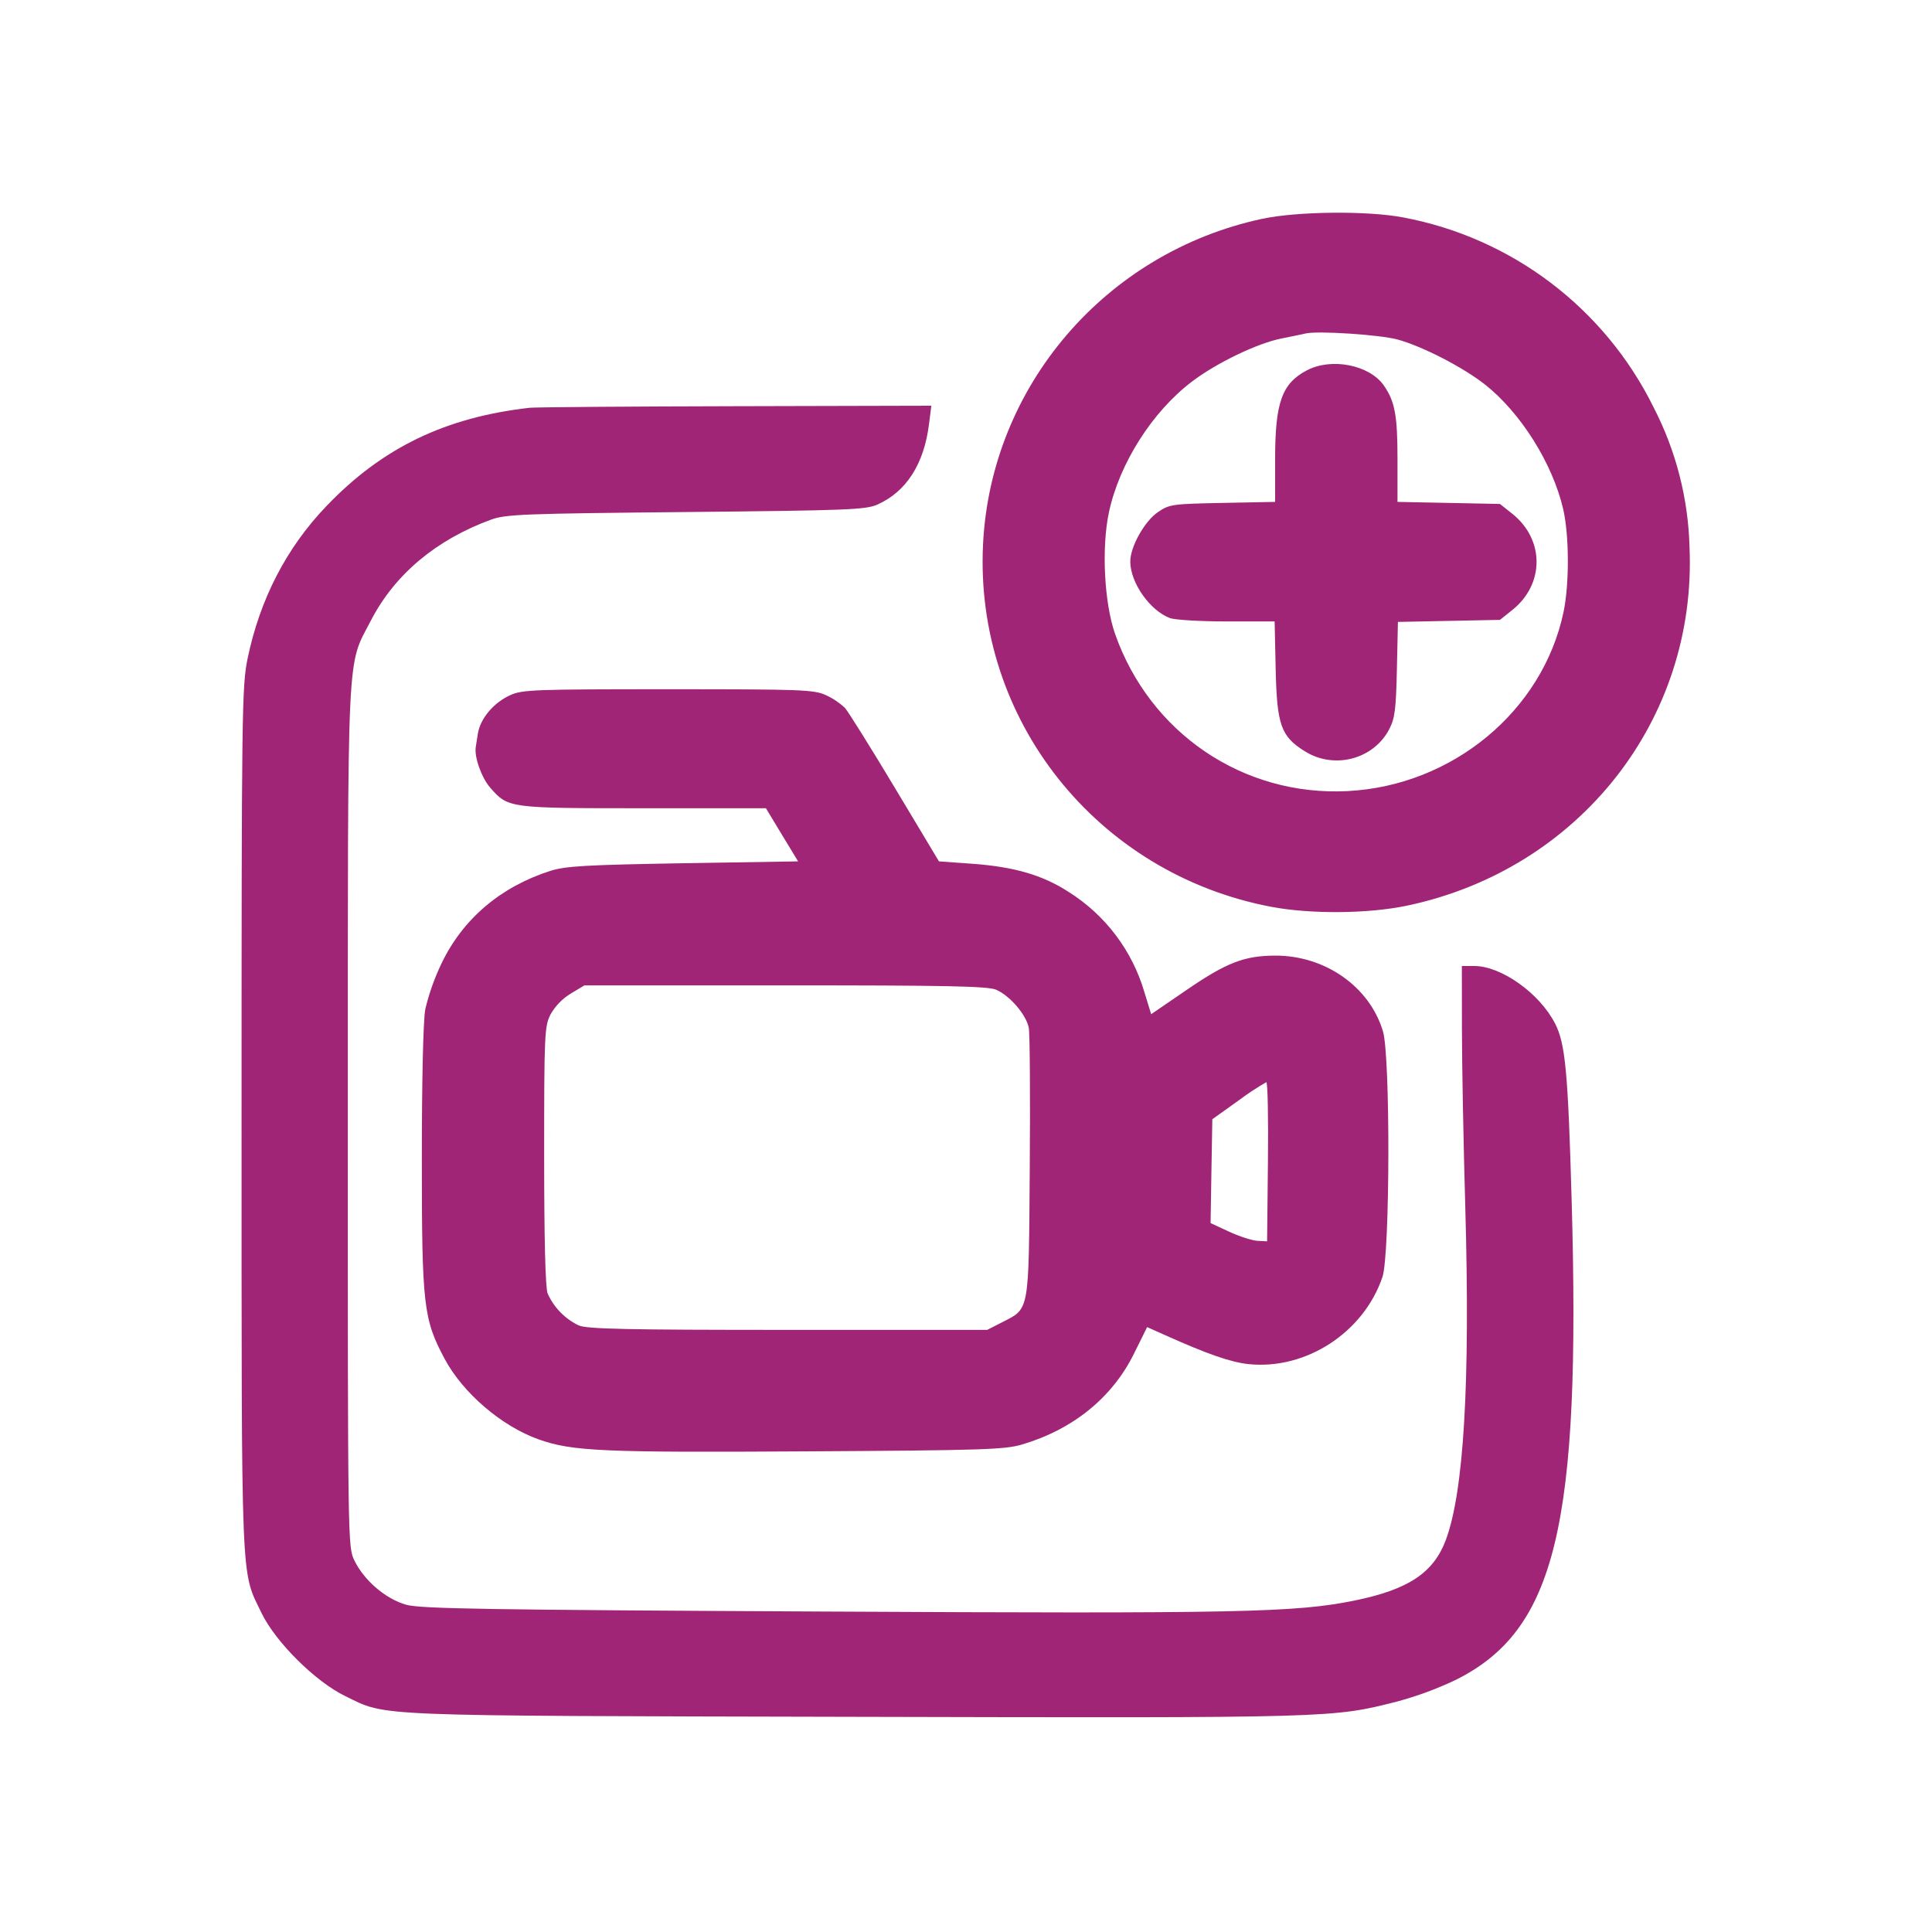
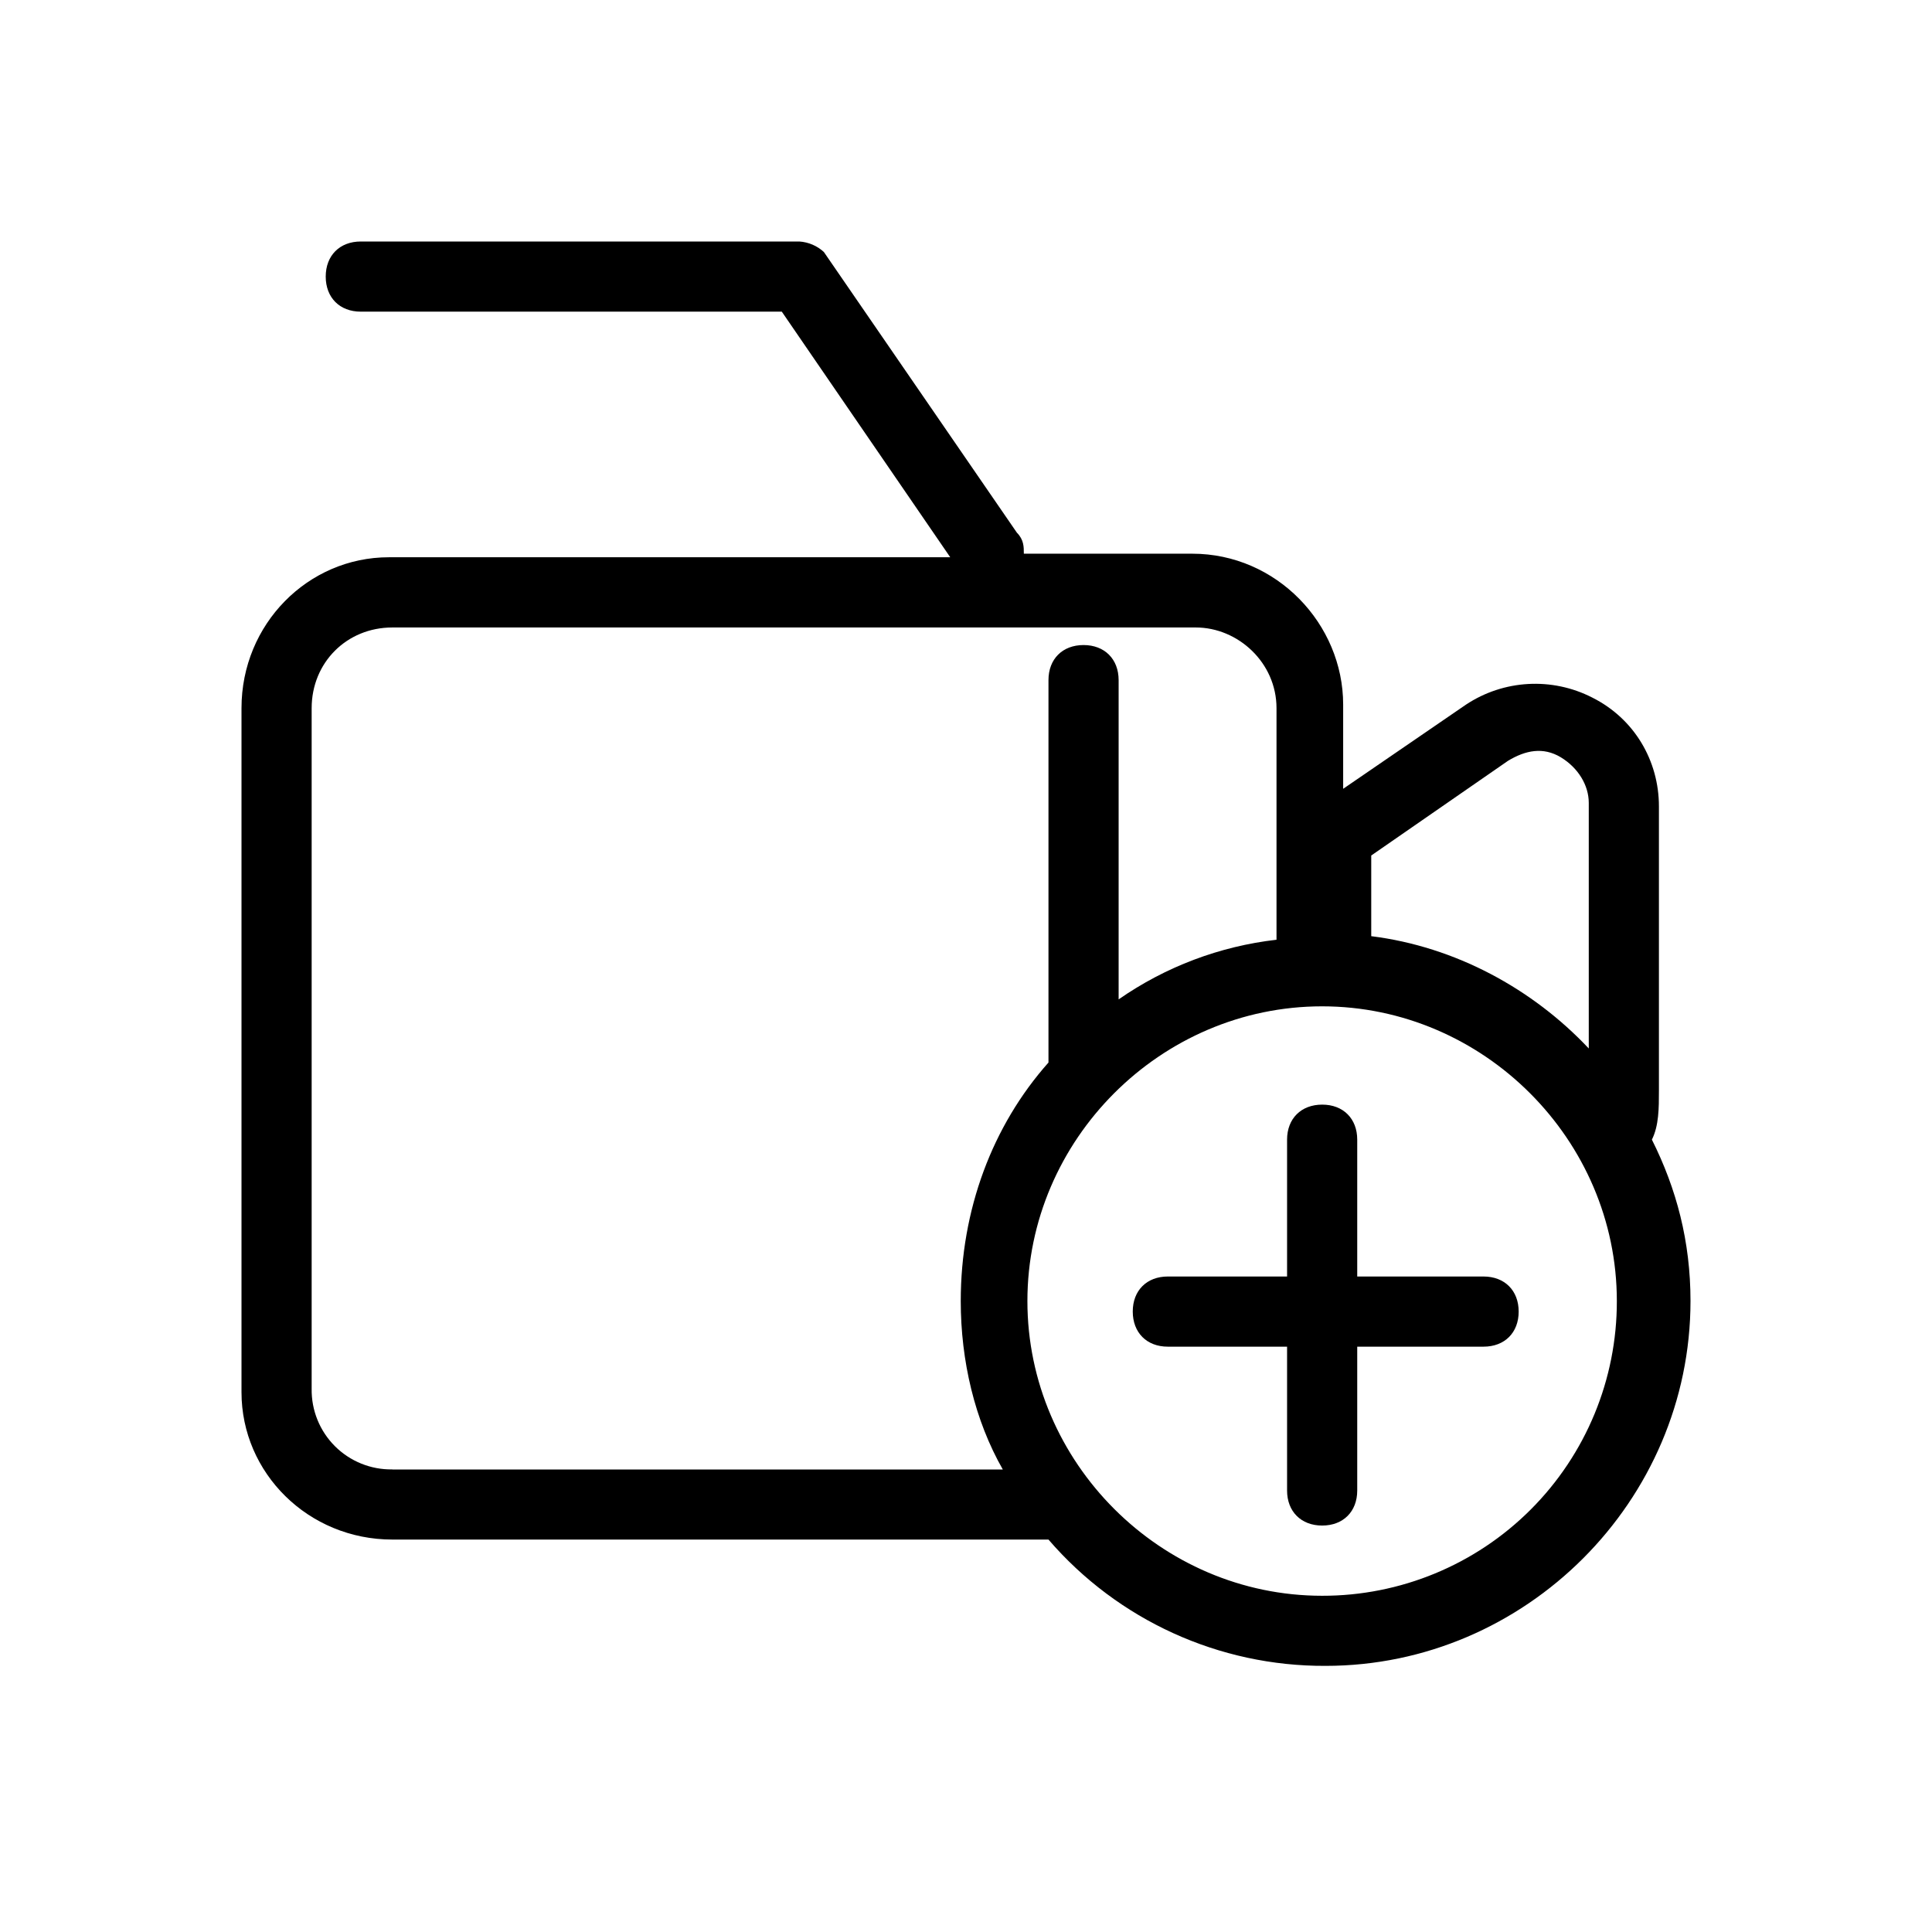
- <svg xmlns="http://www.w3.org/2000/svg" width="32" height="32">
-   <path d="M20.907 3.624c-2.595.555-4.497 2.773-4.625 5.394-.142 2.9 1.882 5.448 4.765 6 .658.126 1.613.118 2.26-.018 2.848-.601 4.799-3.077 4.677-5.933a5.355 5.355 0 0 0-.595-2.32 5.822 5.822 0 0 0-4.149-3.146c-.593-.113-1.751-.101-2.333.023m2.24 1.999c.413.113 1.092.463 1.453.749.588.466 1.114 1.302 1.29 2.055.102.434.105 1.248.006 1.715-.347 1.636-1.839 2.872-3.576 2.961-1.726.089-3.275-.959-3.852-2.607-.179-.512-.225-1.426-.101-2.009.172-.809.718-1.669 1.377-2.168.407-.309 1.083-.634 1.483-.713.161-.032.341-.069.4-.083.203-.047 1.227.021 1.52.1m-1.503.512c-.412.217-.524.532-.524 1.469v.709l-.871.017c-.827.016-.881.023-1.067.15-.225.152-.463.578-.461.824.003.35.324.807.656.933.082.031.507.056.943.056h.792l.017.787c.021.932.087 1.118.487 1.366.484.301 1.133.131 1.393-.366.095-.182.113-.327.128-.996l.017-.783.845-.017.845-.017.205-.164c.535-.427.535-1.166 0-1.593l-.205-.163-.849-.017-.848-.017v-.709c0-.724-.043-.956-.226-1.219-.239-.342-.869-.466-1.277-.25m-12.871.619c-1.399.158-2.443.663-3.367 1.629-.662.691-1.101 1.541-1.305 2.524-.094.454-.1.856-.1 7.626.001 7.869-.016 7.465.331 8.184.233.482.895 1.139 1.389 1.377.7.339.315.323 8.439.342 7.963.019 7.902.02 8.984-.254a5.77 5.77 0 0 0 .96-.354c1.664-.824 2.082-2.552 1.927-7.961-.06-2.119-.104-2.579-.273-2.912-.256-.502-.892-.955-1.34-.955h-.205l.001 1.027c0 .564.025 1.905.056 2.98.082 2.896-.024 4.7-.323 5.501-.204.543-.619.819-1.507 1.001-.973.2-1.905.219-8.813.183-5.584-.028-6.658-.046-6.898-.112-.338-.094-.698-.401-.86-.735-.108-.224-.109-.276-.108-7.342.001-7.951-.023-7.442.385-8.23.394-.76 1.079-1.334 1.987-1.666.243-.089.537-.1 3.227-.126 2.687-.027 2.98-.038 3.173-.124.478-.213.772-.671.854-1.331l.039-.306-3.247.008c-1.785.004-3.318.016-3.406.026m-.322 4.76c-.275.125-.496.387-.536.637l-.035.222c-.027.165.097.511.24.674.298.339.3.34 2.541.34h2.025l.266.44.267.44-1.903.031c-1.604.027-1.949.047-2.196.125-.825.263-1.452.794-1.806 1.532a3.773 3.773 0 0 0-.27.761c-.035.191-.057 1.18-.057 2.485 0 2.414.026 2.647.376 3.303.304.57.949 1.122 1.565 1.339.556.195 1.056.217 4.437.196 2.91-.017 3.281-.029 3.565-.114.843-.25 1.492-.776 1.851-1.502l.219-.442.3.134c.697.313 1.085.448 1.38.479.95.099 1.908-.524 2.218-1.444.125-.369.132-3.65.009-4.065-.22-.743-.962-1.263-1.794-1.257-.507.003-.803.118-1.467.574l-.579.396-.112-.364a2.932 2.932 0 0 0-1.26-1.664c-.427-.276-.893-.412-1.586-.463l-.557-.04-.728-1.214c-.4-.668-.774-1.265-.829-1.328a1.178 1.178 0 0 0-.315-.211c-.197-.091-.397-.098-2.613-.098-2.215 0-2.417.007-2.616.098m8.045 4.878c.229.096.504.417.544.634.018.095.025 1.138.016 2.317-.018 2.431.002 2.322-.47 2.564l-.235.12h-3.297c-2.681 0-3.329-.014-3.469-.074a1.074 1.074 0 0 1-.515-.53c-.037-.097-.057-.905-.057-2.282 0-2.022.006-2.143.106-2.34a.961.961 0 0 1 .334-.344l.227-.136h3.322c2.67-.001 3.355.013 3.494.071m4.505 2.848-.014 1.32-.16-.008c-.088-.005-.299-.073-.468-.151l-.308-.143.014-.86.015-.86.427-.305a4.61 4.61 0 0 1 .467-.309c.023-.002.035.59.027 1.316" fill="#A12577" fill-rule="evenodd" />
+ <svg fill="currentColor" viewBox="0 0 32 32">
+   <path d="M27.36 18.877c.117-.233.117-.523.117-.814v-4.707c0-.756-.407-1.453-1.104-1.802a2.075 2.075 0 0 0-2.092.117l-2.034 1.394v-1.394c0-1.337-1.104-2.5-2.499-2.5h-2.79c0-.115 0-.232-.115-.348l-3.197-4.649A.664.664 0 0 0 13.24 4H5.976c-.349 0-.581.232-.581.581s.232.581.58.581h6.974l2.79 4.068H6.44C5.104 9.23 4 10.334 4 11.729V23.06c0 1.336 1.104 2.44 2.499 2.44h10.867a6.02 6.02 0 0 0 4.59 2.092c3.313 0 6.044-2.731 6.044-6.043 0-.988-.232-1.86-.64-2.674Zm-5.462 7.554c-2.673 0-4.881-2.208-4.881-4.881 0-2.674 2.208-4.882 4.881-4.882s4.882 2.209 4.882 4.882a4.873 4.873 0 0 1-4.882 4.881Zm3.08-13.83c.29-.175.581-.233.872-.059.29.175.465.465.465.756v4.068c-.93-.988-2.209-1.686-3.603-1.86V14.17l2.266-1.569ZM6.498 24.338a1.315 1.315 0 0 1-1.336-1.337V11.73c0-.756.581-1.337 1.337-1.337h13.307c.698 0 1.337.581 1.337 1.337v3.835a5.715 5.715 0 0 0-2.615.988v-5.288c0-.349-.233-.581-.581-.581-.349 0-.581.232-.581.58v6.335c-.93 1.046-1.453 2.44-1.453 3.952 0 .988.232 1.975.697 2.789H6.5Z" />
+   <path d="M24.571 21.143H22.48v-2.267c0-.348-.232-.58-.58-.58-.35 0-.582.232-.582.58v2.267h-1.976c-.348 0-.58.232-.58.58 0 .35.232.582.58.582h1.976v2.383c0 .348.233.58.581.58.349 0 .581-.232.581-.58v-2.383h2.092c.35 0 .582-.232.582-.581s-.233-.581-.582-.581Z" />
</svg>
